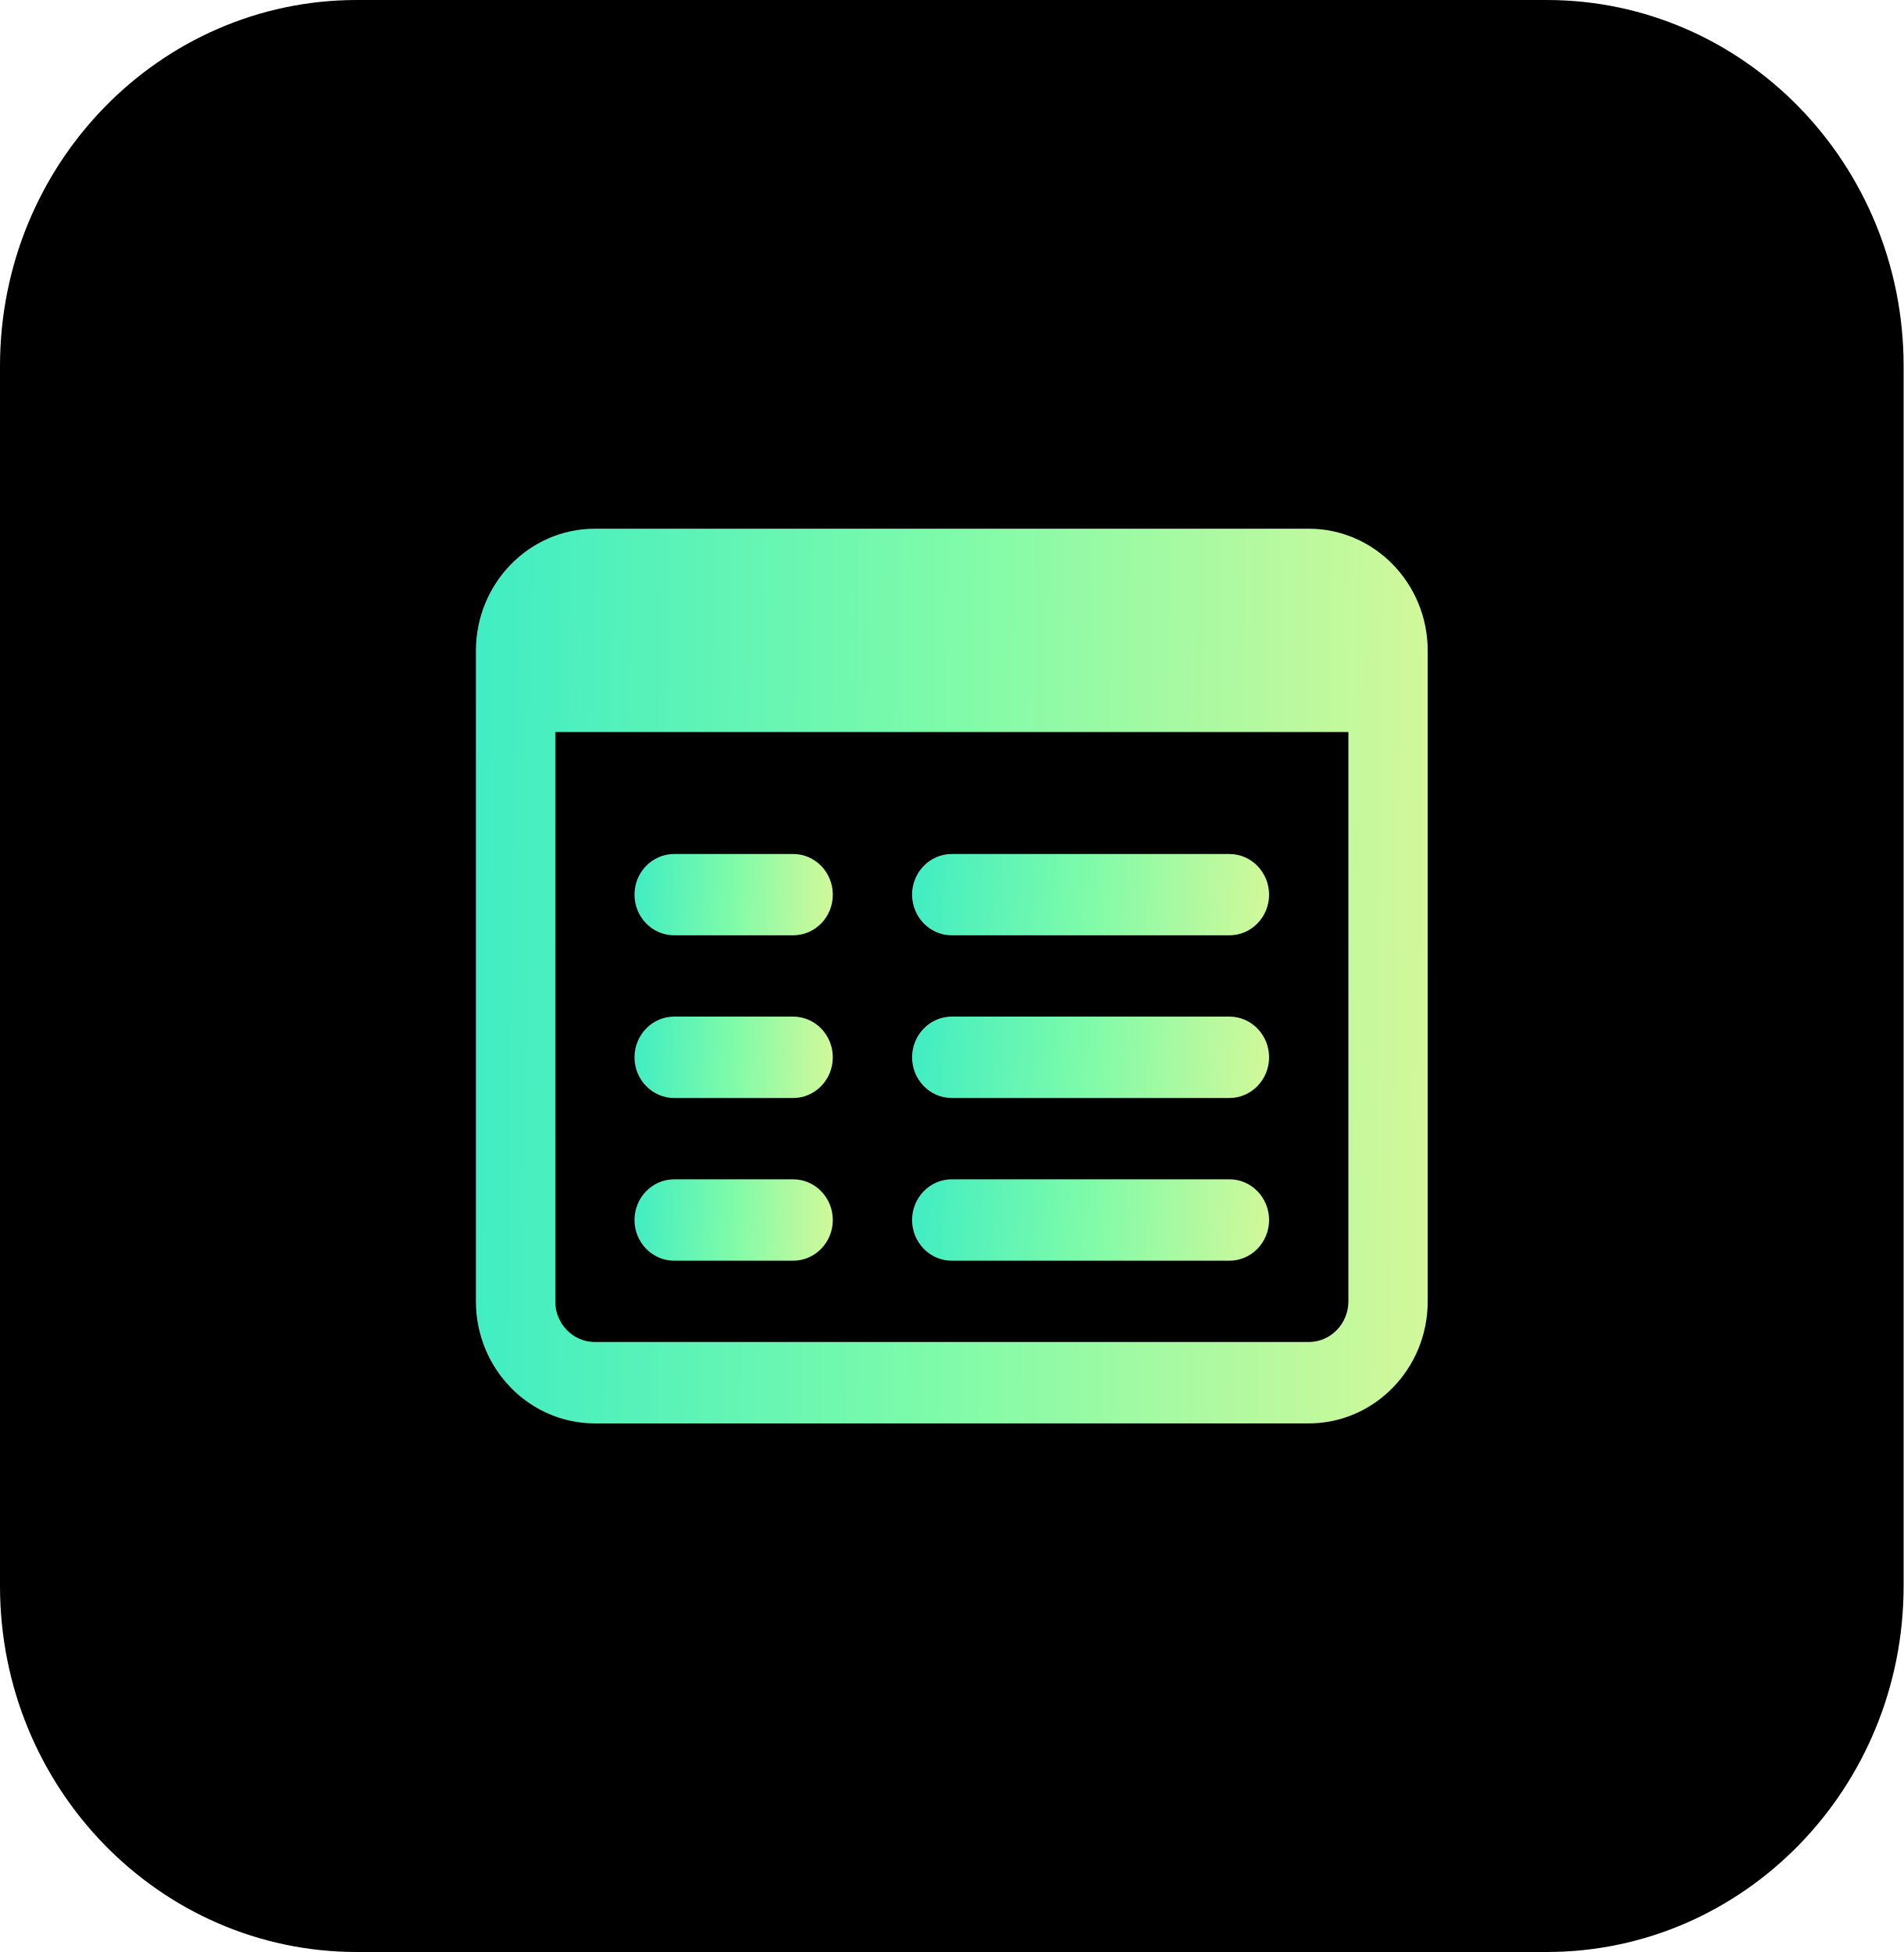
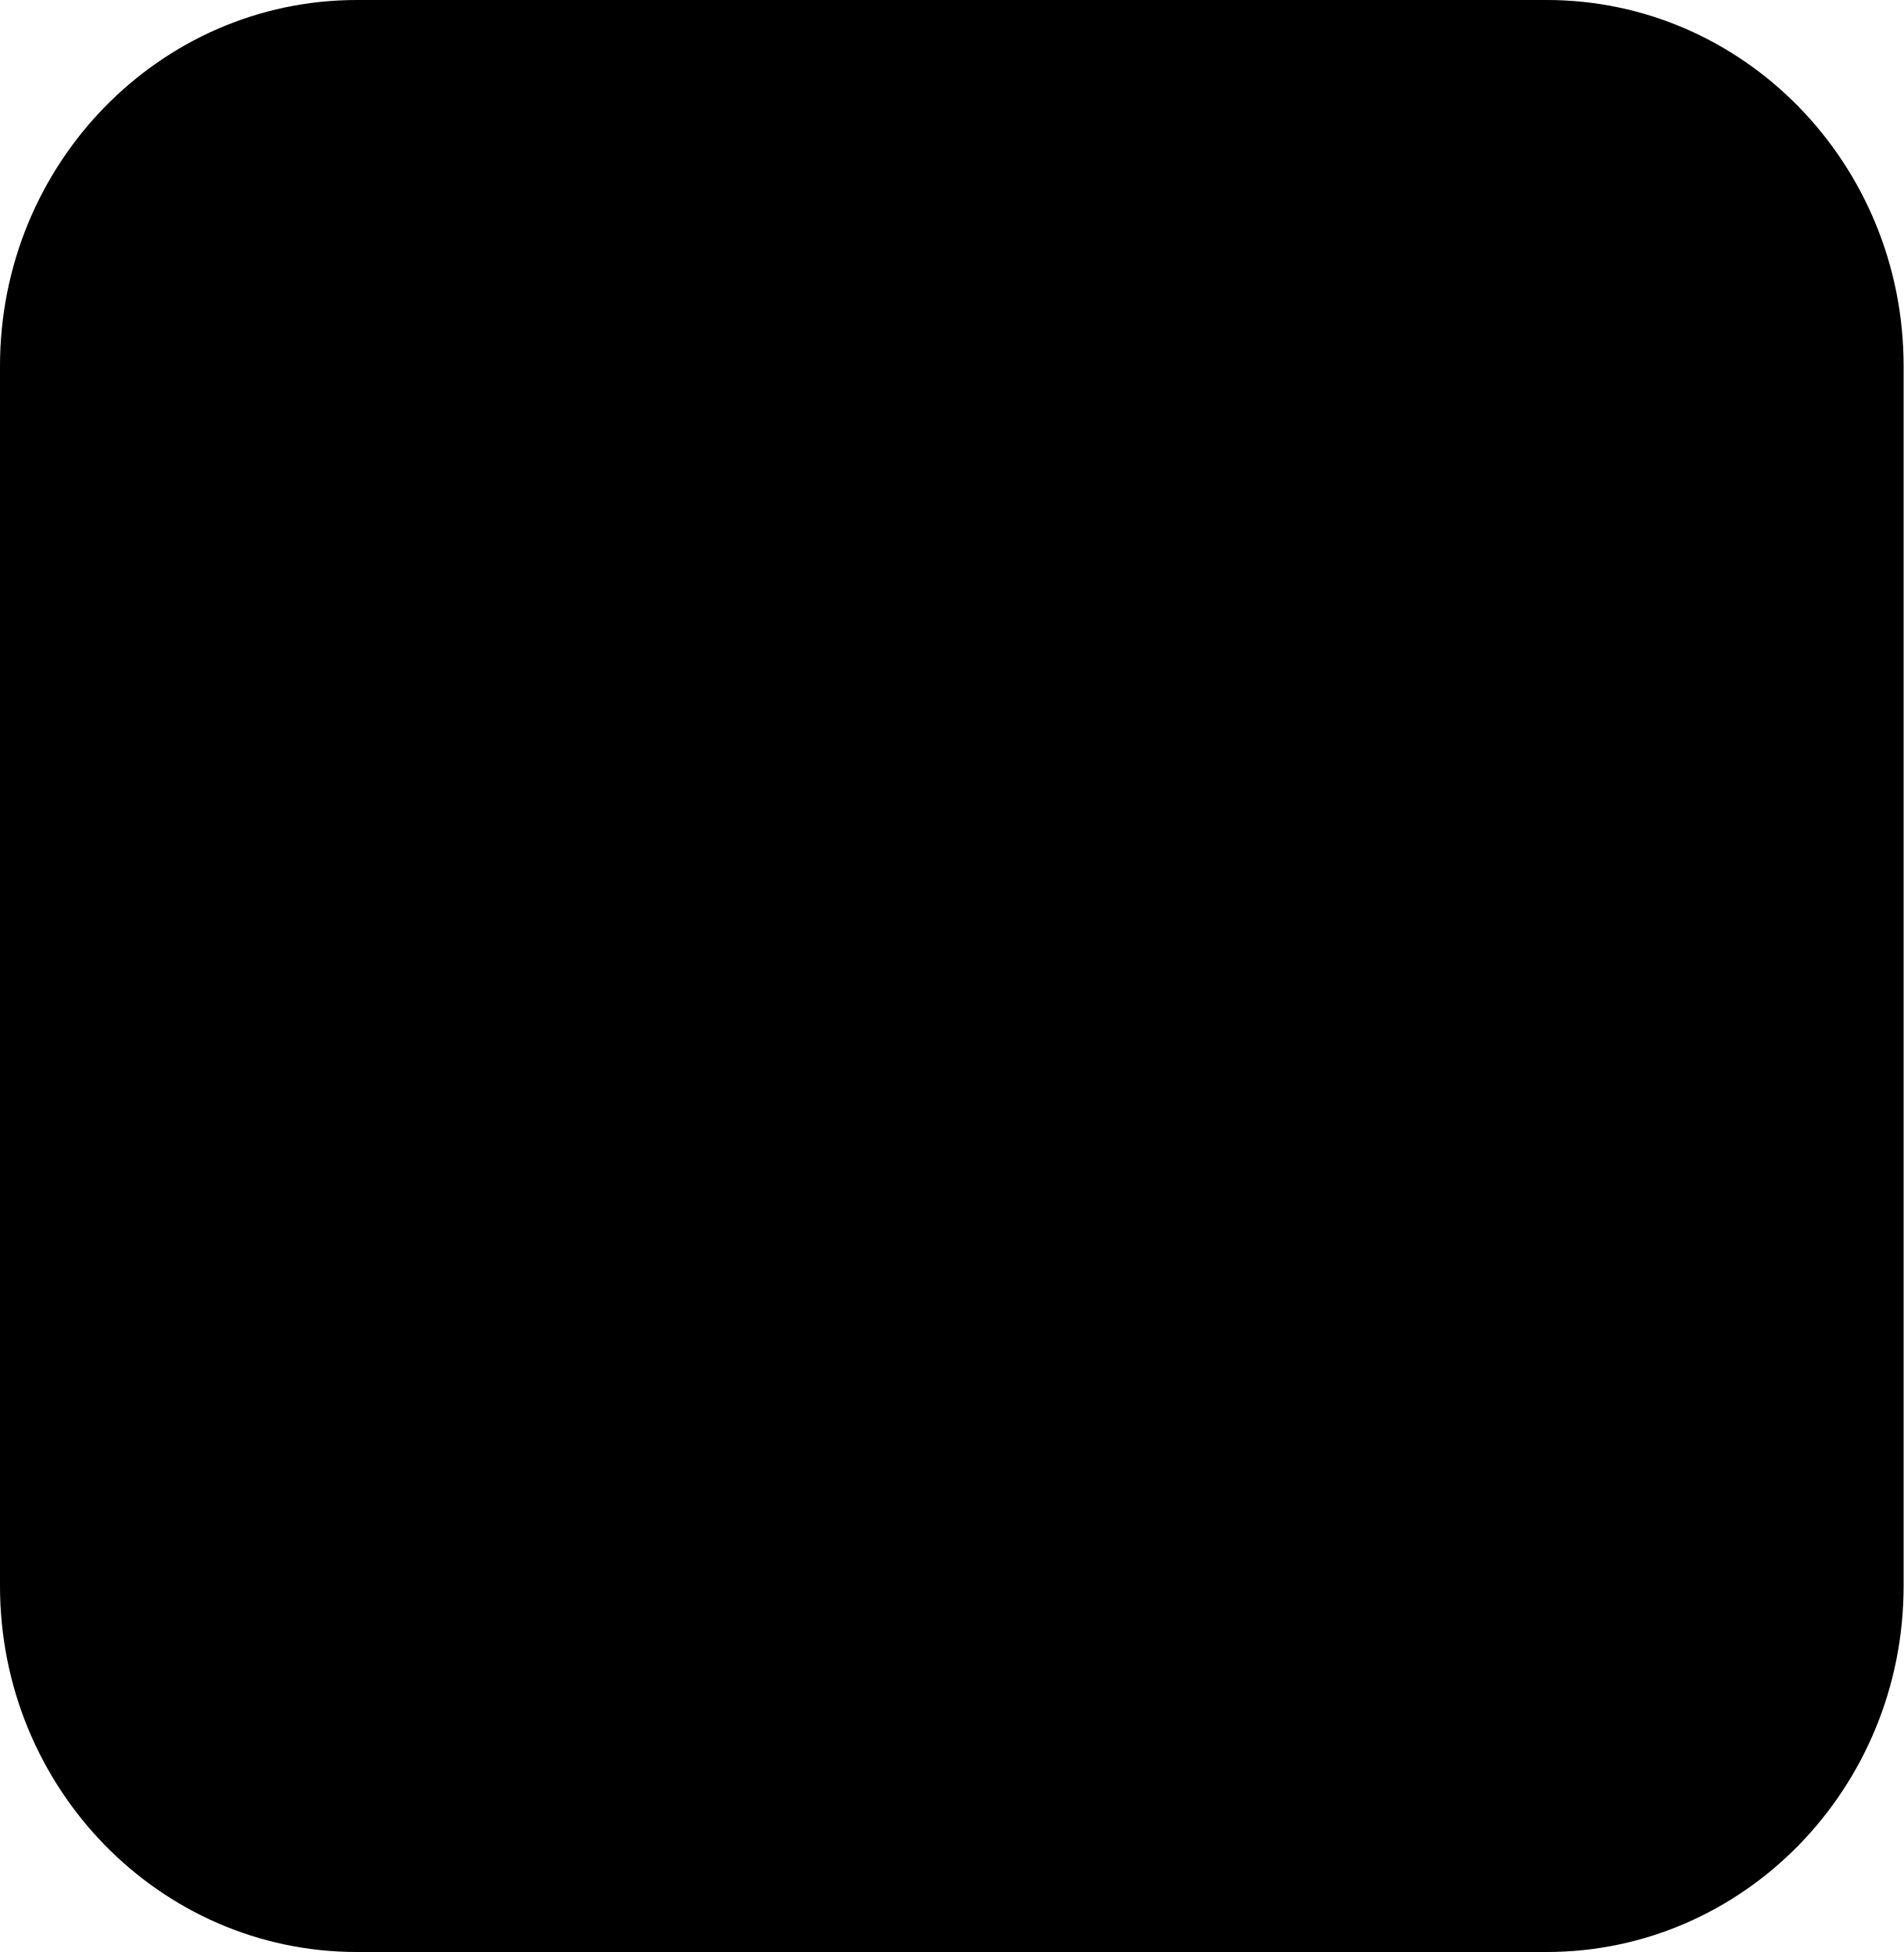
<svg xmlns="http://www.w3.org/2000/svg" width="39" height="40" viewBox="0 0 39 40" fill="none">
  <path d="M31.688 40H7.312C3.274 40 0 36.643 0 32.5V7.5C0 3.358 3.274 0 7.312 0H31.688C35.726 0 39 3.358 39 7.5V32.5C39 36.643 35.726 40 31.688 40Z" fill="#000000" />
  <path d="M26.812 10.834H12.188C10.843 10.834 9.75 11.955 9.75 13.334V26.668C9.75 28.047 10.843 29.168 12.188 29.168H26.812C28.157 29.168 29.25 28.047 29.25 26.668V13.334C29.25 11.955 28.157 10.834 26.812 10.834ZM26.812 27.5H12.188C11.739 27.5 11.375 27.127 11.375 26.666V15H27.625V26.666C27.625 27.127 27.261 27.5 26.812 27.5Z" fill="url(#paint0_linear_1485_49750)" />
  <path d="M25.187 19.166H19.499C19.051 19.166 18.686 18.793 18.686 18.332C18.686 17.872 19.051 17.5 19.499 17.5H25.187C25.636 17.5 26 17.874 26 18.334C26 18.794 25.636 19.166 25.187 19.166Z" fill="url(#paint1_linear_1485_49750)" />
  <path d="M25.187 22.5H19.499C19.051 22.5 18.686 22.126 18.686 21.666C18.686 21.206 19.051 20.832 19.499 20.832H25.187C25.636 20.832 26 21.206 26 21.666C26 22.126 25.636 22.5 25.187 22.5Z" fill="url(#paint2_linear_1485_49750)" />
  <path d="M25.187 25.834H19.499C19.051 25.834 18.686 25.46 18.686 25C18.686 24.54 19.051 24.166 19.499 24.166H25.187C25.636 24.166 26 24.54 26 25C26 25.46 25.636 25.834 25.187 25.834Z" fill="url(#paint3_linear_1485_49750)" />
  <path d="M16.249 19.166H13.812C13.363 19.166 12.999 18.793 12.999 18.332C12.999 17.872 13.363 17.5 13.812 17.5H16.249C16.698 17.5 17.062 17.872 17.062 18.334C17.062 18.795 16.698 19.166 16.249 19.166Z" fill="url(#paint4_linear_1485_49750)" />
  <path d="M16.249 22.5H13.812C13.363 22.5 12.999 22.126 12.999 21.666C12.999 21.206 13.363 20.832 13.812 20.832H16.249C16.698 20.832 17.062 21.206 17.062 21.666C17.062 22.126 16.698 22.5 16.249 22.5Z" fill="url(#paint5_linear_1485_49750)" />
  <path d="M16.249 25.834H13.812C13.363 25.834 12.999 25.46 12.999 25C12.999 24.54 13.363 24.166 13.812 24.166H16.249C16.698 24.166 17.062 24.54 17.062 25C17.062 25.46 16.698 25.834 16.249 25.834Z" fill="url(#paint6_linear_1485_49750)" />
  <defs>
    <linearGradient id="paint0_linear_1485_49750" x1="9.75" y1="10.834" x2="29.492" y2="11.099" gradientUnits="userSpaceOnUse">
-       <stop stop-color="#40EDC3" />
-       <stop offset="0.496" stop-color="#7FFBA9" />
-       <stop offset="1" stop-color="#D3F89A" />
+       <stop stopColor="#40EDC3" />
+       <stop offset="0.496" stopColor="#7FFBA9" />
+       <stop offset="1" stopColor="#D3F89A" />
    </linearGradient>
    <linearGradient id="paint1_linear_1485_49750" x1="18.686" y1="17.5" x2="26.07" y2="17.909" gradientUnits="userSpaceOnUse">
-       <stop stop-color="#40EDC3" />
-       <stop offset="0.496" stop-color="#7FFBA9" />
-       <stop offset="1" stop-color="#D3F89A" />
+       <stop stopColor="#40EDC3" />
+       <stop offset="0.496" stopColor="#7FFBA9" />
+       <stop offset="1" stopColor="#D3F89A" />
    </linearGradient>
    <linearGradient id="paint2_linear_1485_49750" x1="18.686" y1="20.832" x2="26.07" y2="21.241" gradientUnits="userSpaceOnUse">
-       <stop stop-color="#40EDC3" />
-       <stop offset="0.496" stop-color="#7FFBA9" />
-       <stop offset="1" stop-color="#D3F89A" />
+       <stop stopColor="#40EDC3" />
+       <stop offset="0.496" stopColor="#7FFBA9" />
+       <stop offset="1" stopColor="#D3F89A" />
    </linearGradient>
    <linearGradient id="paint3_linear_1485_49750" x1="18.686" y1="24.166" x2="26.07" y2="24.575" gradientUnits="userSpaceOnUse">
-       <stop stop-color="#40EDC3" />
-       <stop offset="0.496" stop-color="#7FFBA9" />
-       <stop offset="1" stop-color="#D3F89A" />
+       <stop stopColor="#40EDC3" />
+       <stop offset="0.496" stopColor="#7FFBA9" />
+       <stop offset="1" stopColor="#D3F89A" />
    </linearGradient>
    <linearGradient id="paint4_linear_1485_49750" x1="12.999" y1="17.5" x2="17.11" y2="17.626" gradientUnits="userSpaceOnUse">
-       <stop stop-color="#40EDC3" />
-       <stop offset="0.496" stop-color="#7FFBA9" />
-       <stop offset="1" stop-color="#D3F89A" />
+       <stop stopColor="#40EDC3" />
+       <stop offset="0.496" stopColor="#7FFBA9" />
+       <stop offset="1" stopColor="#D3F89A" />
    </linearGradient>
    <linearGradient id="paint5_linear_1485_49750" x1="12.999" y1="20.832" x2="17.11" y2="20.959" gradientUnits="userSpaceOnUse">
-       <stop stop-color="#40EDC3" />
-       <stop offset="0.496" stop-color="#7FFBA9" />
-       <stop offset="1" stop-color="#D3F89A" />
+       <stop stopColor="#40EDC3" />
+       <stop offset="0.496" stopColor="#7FFBA9" />
+       <stop offset="1" stopColor="#D3F89A" />
    </linearGradient>
    <linearGradient id="paint6_linear_1485_49750" x1="12.999" y1="24.166" x2="17.11" y2="24.293" gradientUnits="userSpaceOnUse">
-       <stop stop-color="#40EDC3" />
-       <stop offset="0.496" stop-color="#7FFBA9" />
-       <stop offset="1" stop-color="#D3F89A" />
+       <stop stopColor="#40EDC3" />
+       <stop offset="0.496" stopColor="#7FFBA9" />
+       <stop offset="1" stopColor="#D3F89A" />
    </linearGradient>
  </defs>
</svg>
